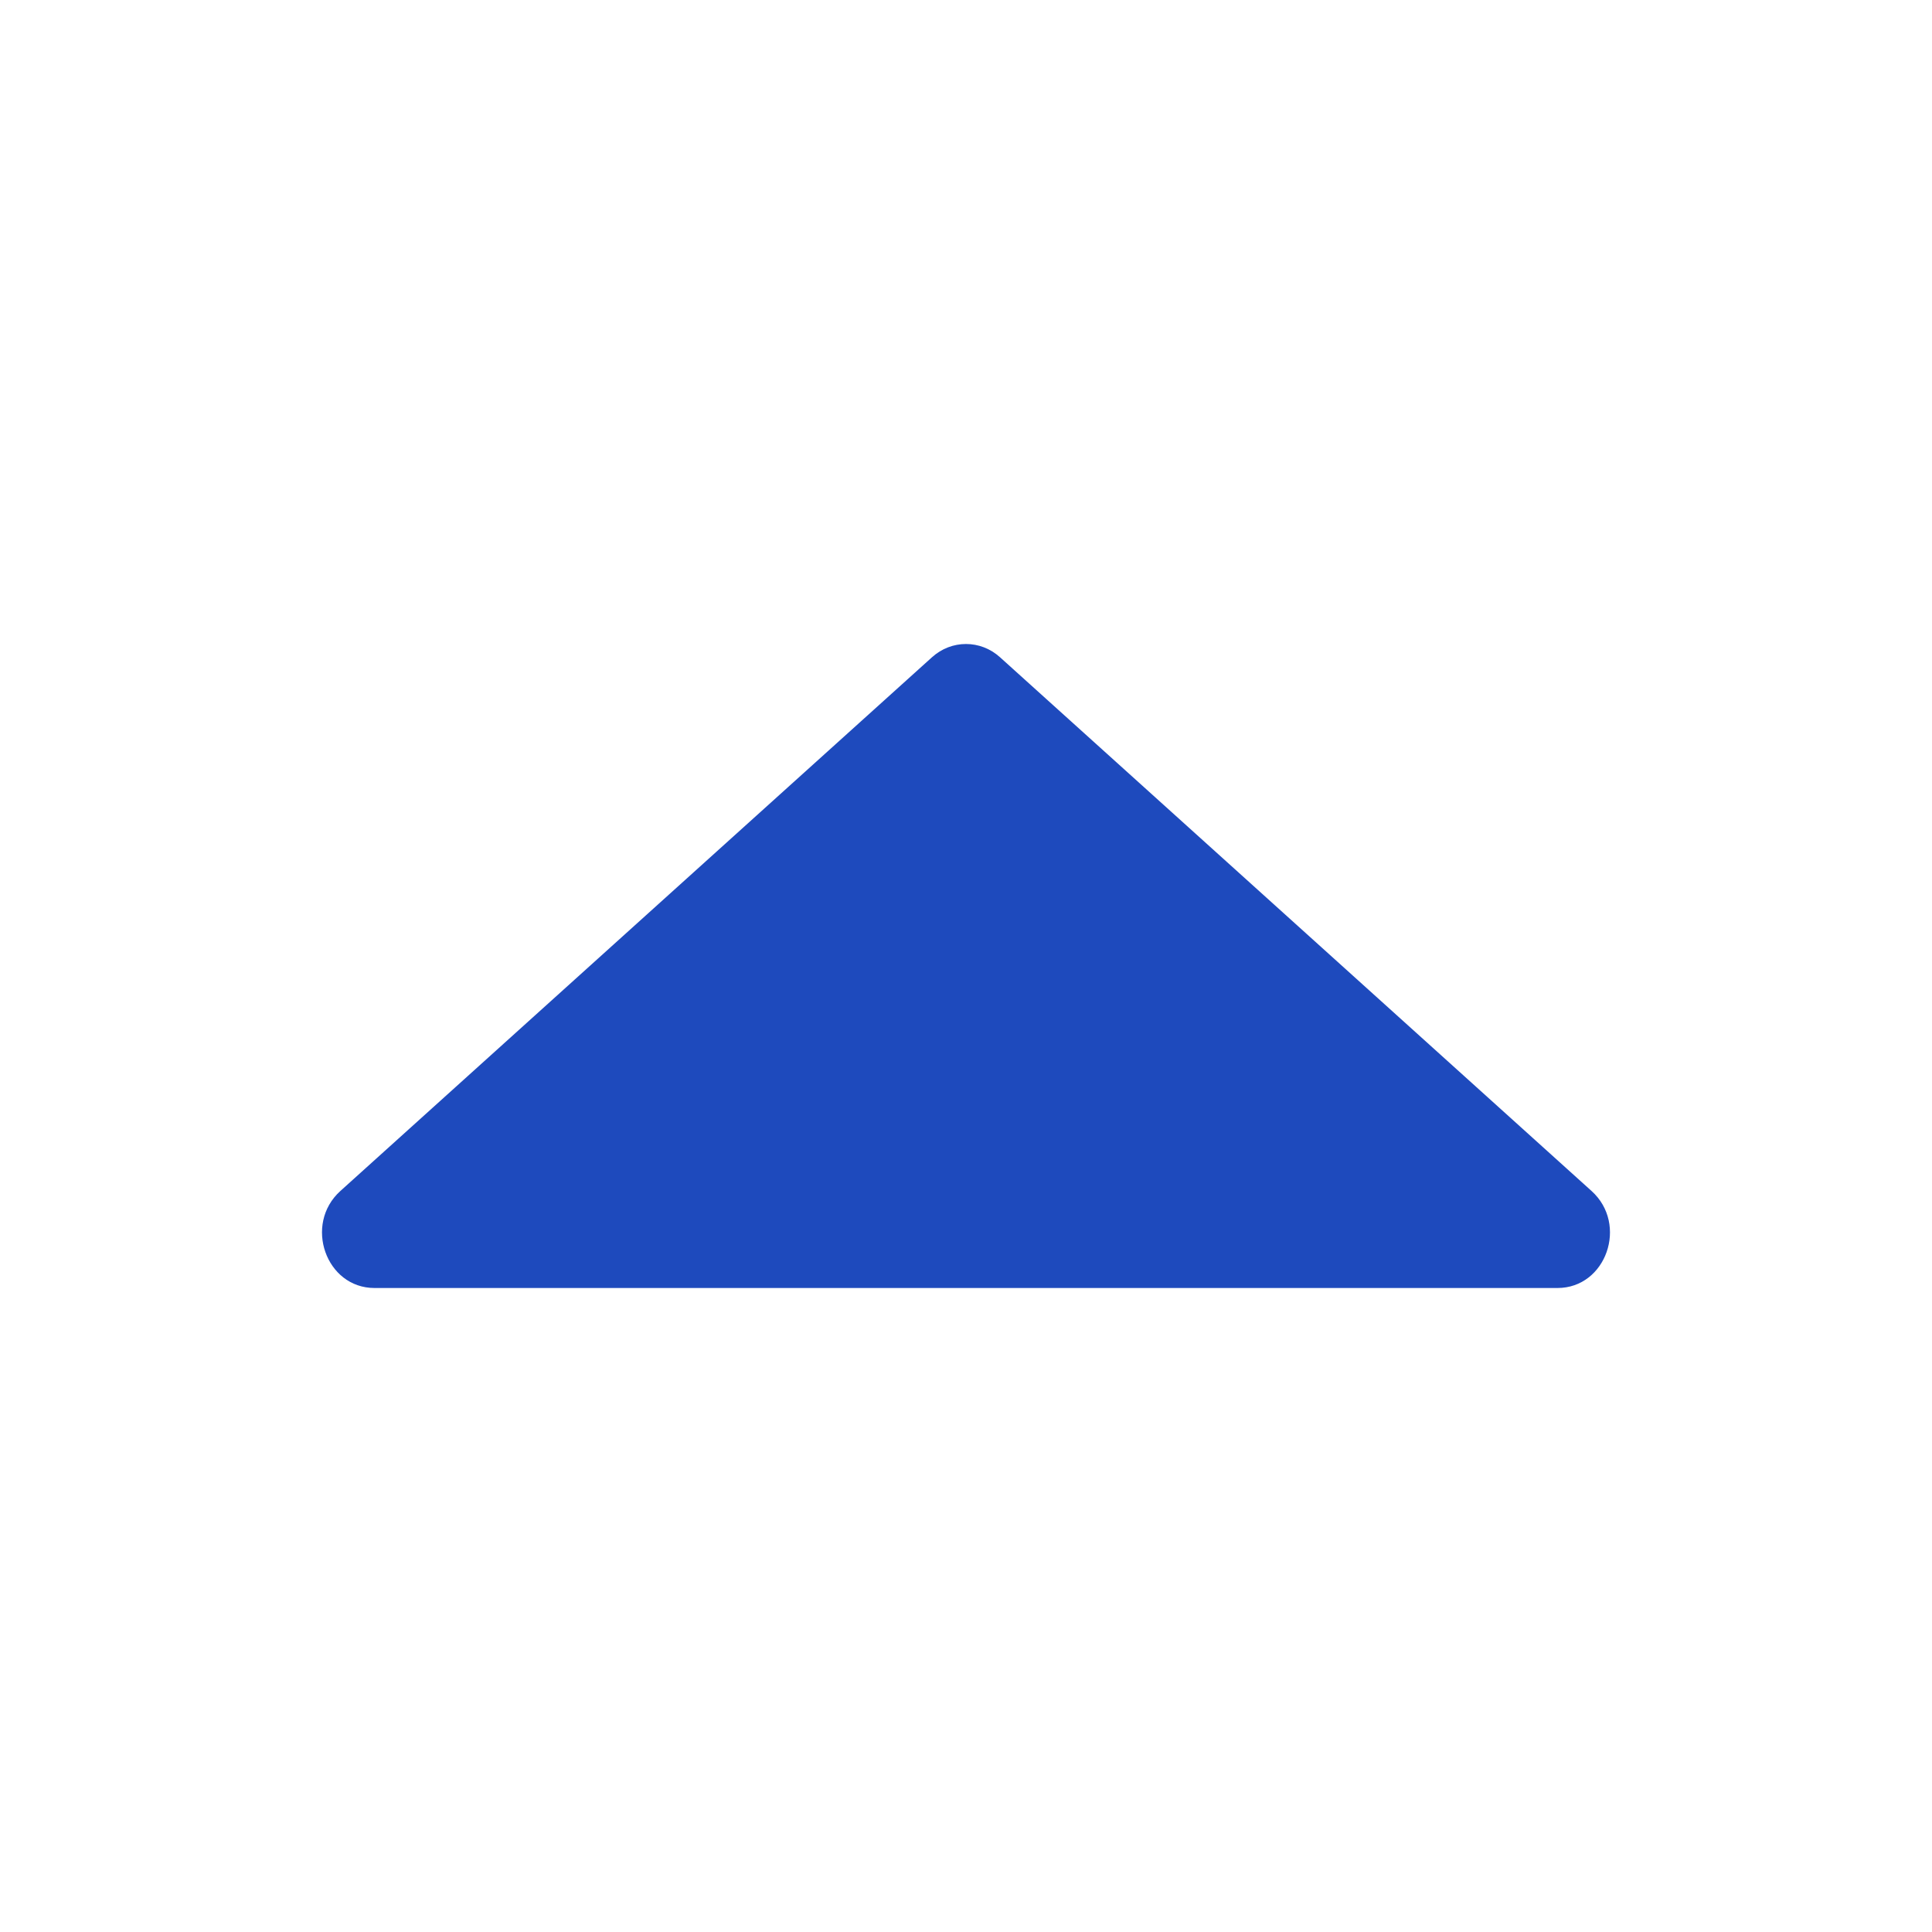
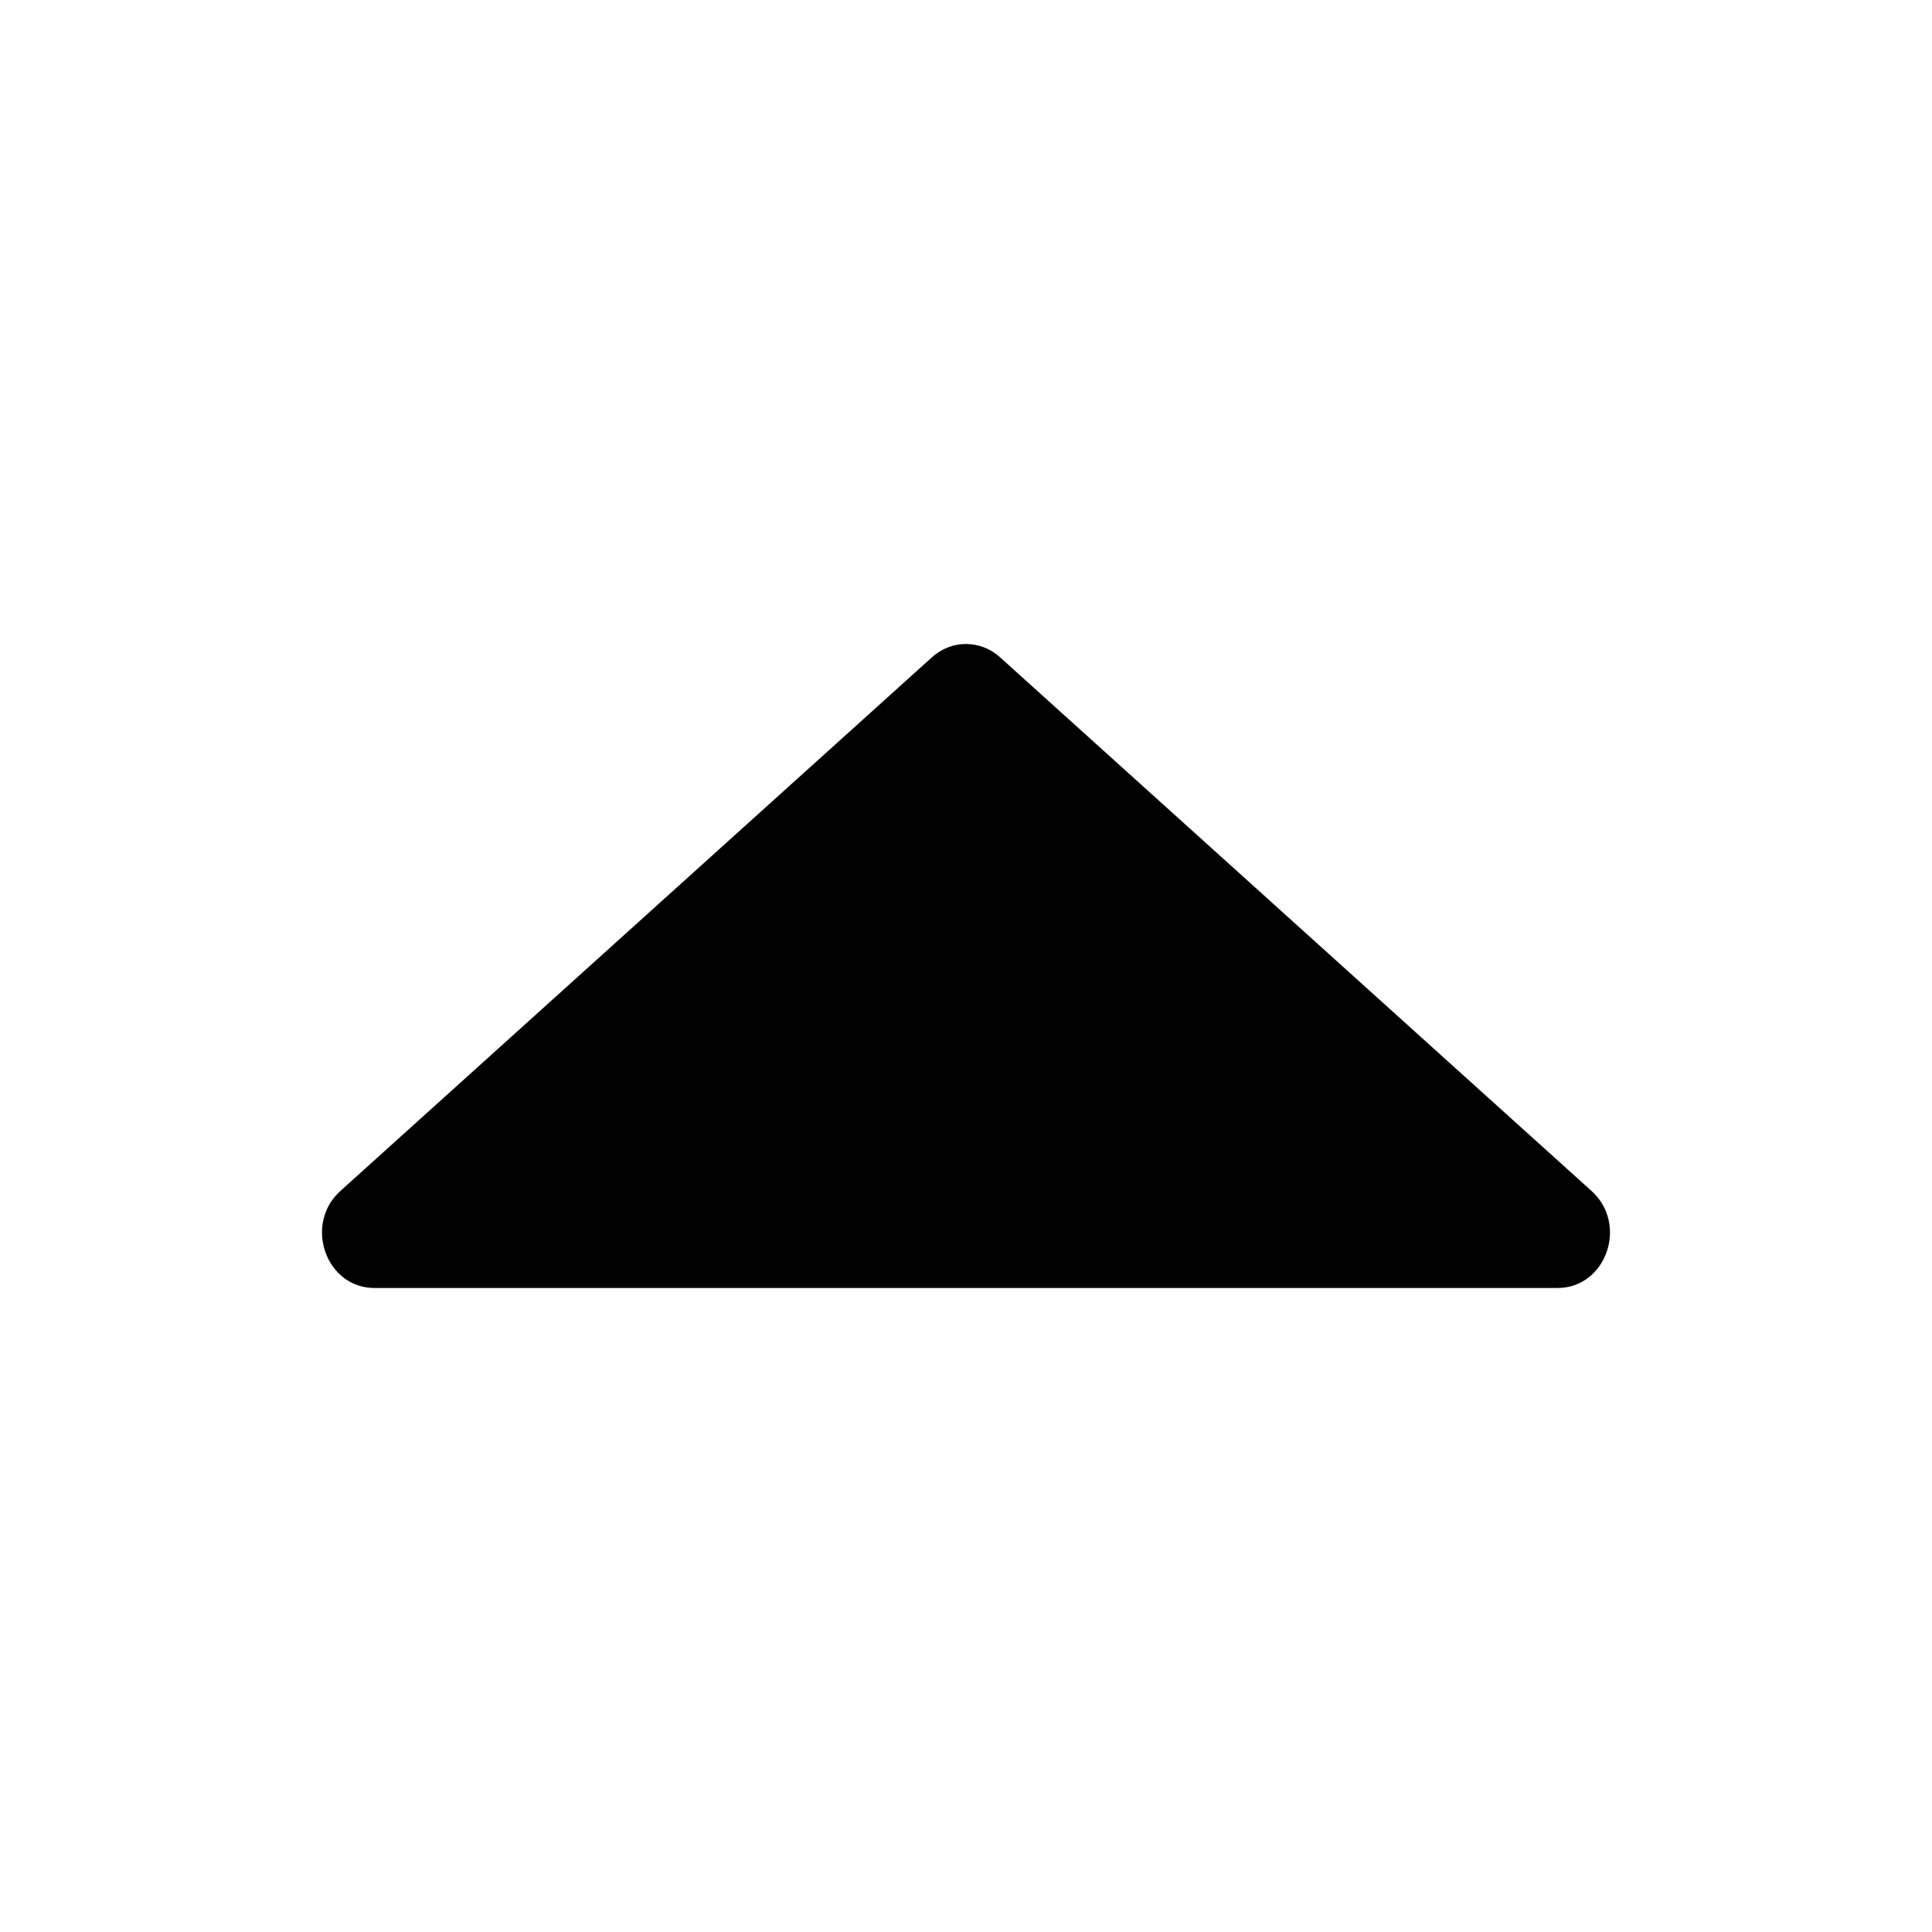
<svg xmlns="http://www.w3.org/2000/svg" width="24" height="24" viewBox="0 0 24 24" fill="none">
-   <path d="M12.423 8.165L19.771 14.795C20.23 15.209 19.952 16 19.348 16L4.652 16C4.048 16 3.77 15.209 4.228 14.795L11.577 8.165C11.82 7.945 12.18 7.945 12.423 8.165Z" fill="#1E4ABD" />
+   <path d="M12.423 8.165L19.771 14.795C20.23 15.209 19.952 16 19.348 16L4.652 16C4.048 16 3.77 15.209 4.228 14.795L11.577 8.165C11.82 7.945 12.18 7.945 12.423 8.165Z" fill="currentColor" />
</svg>
